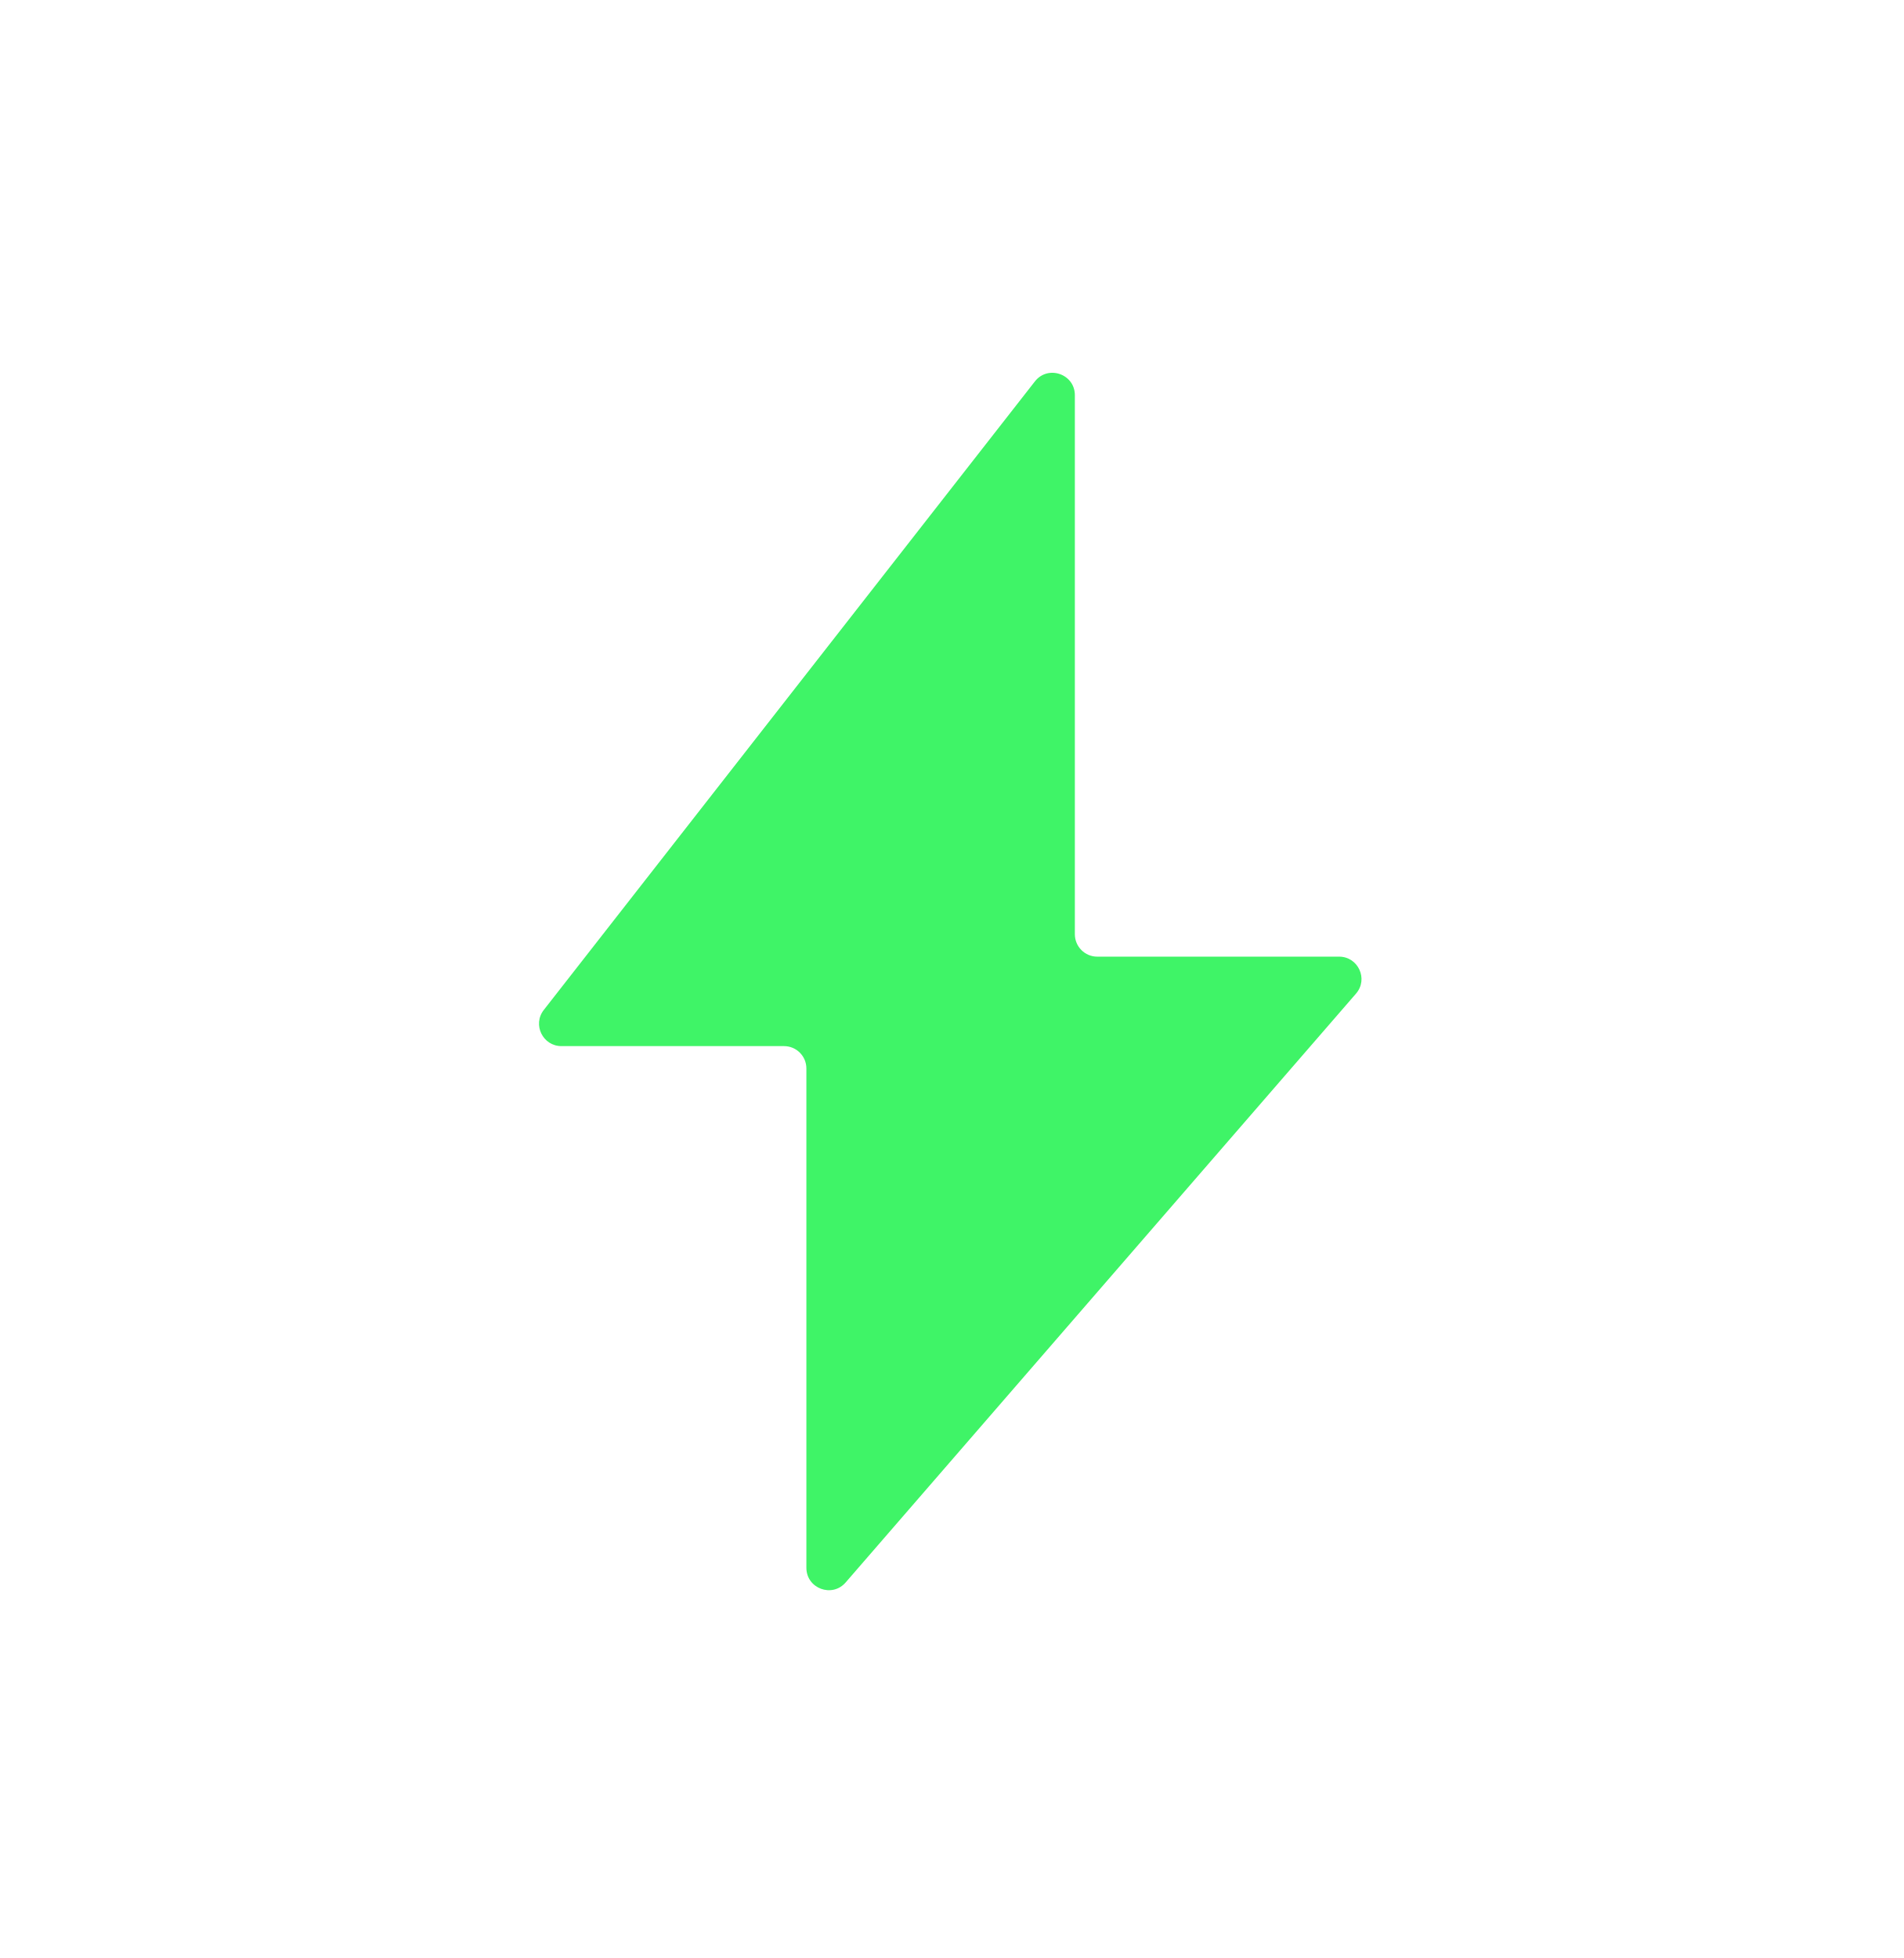
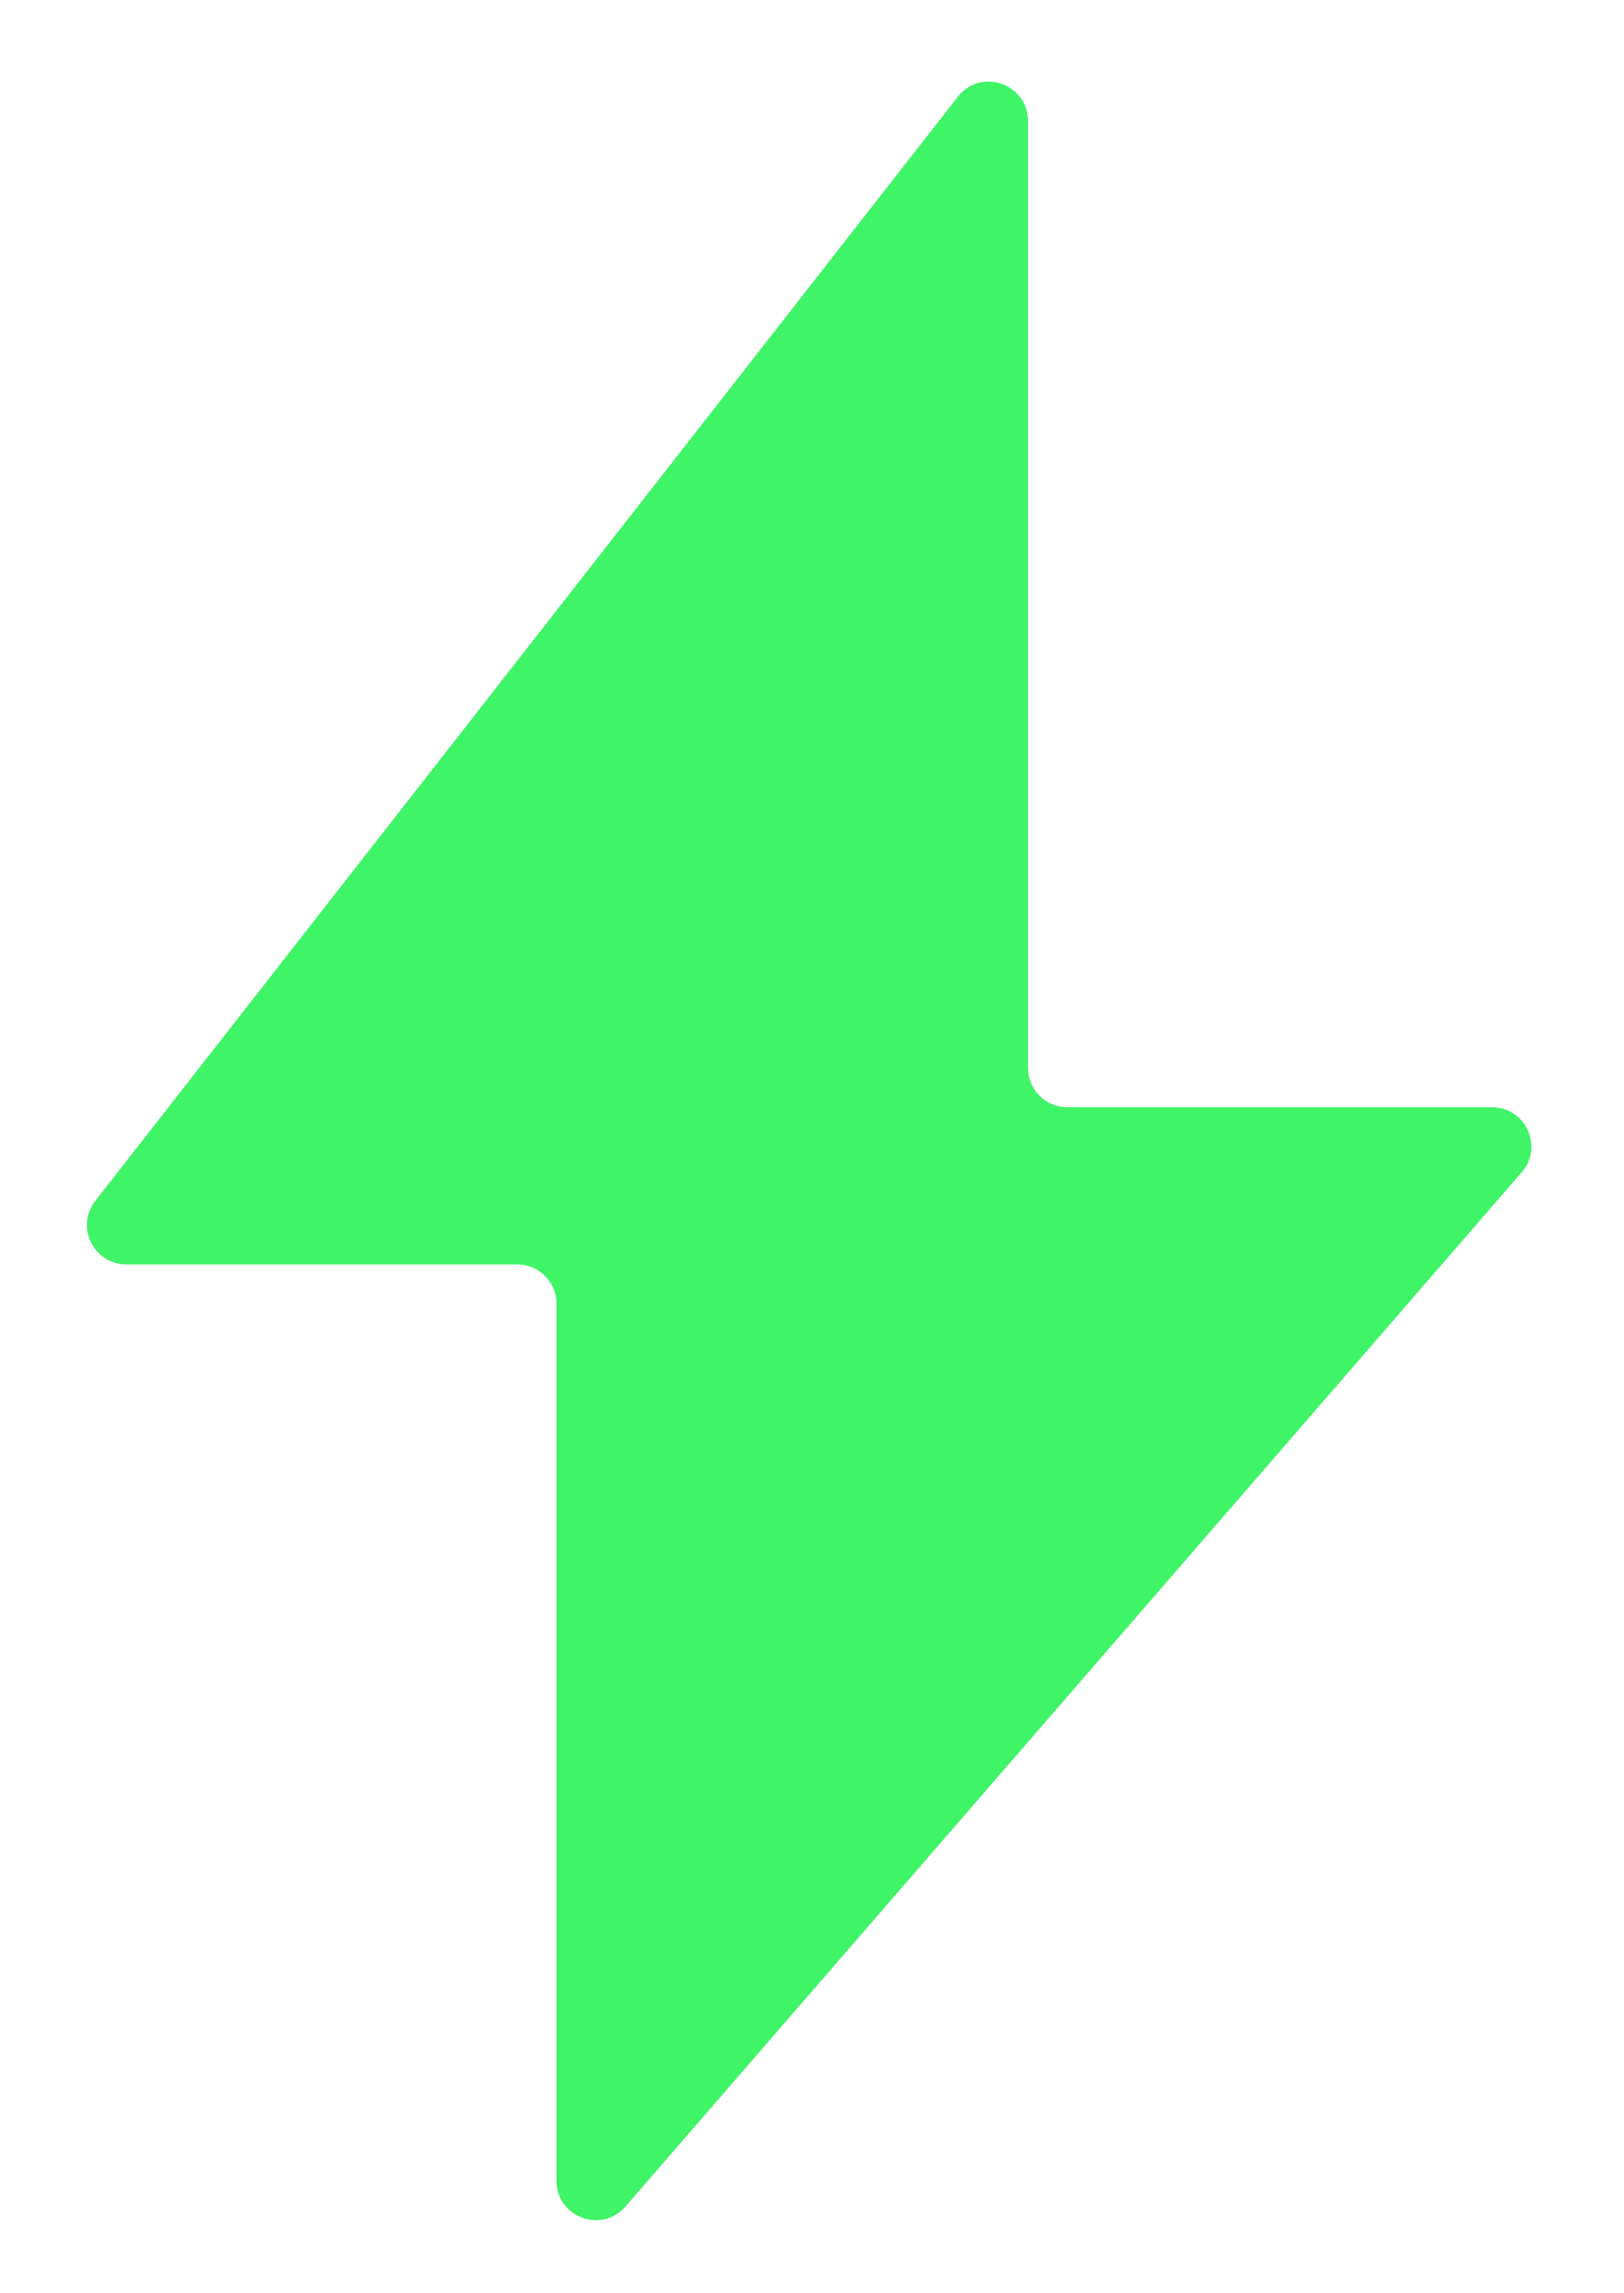
- <svg xmlns="http://www.w3.org/2000/svg" width="35" height="36" viewBox="0 0 35 36" fill="none">
-   <path d="M24.62 17.589H20.173C19.946 17.589 19.762 17.404 19.762 17.177V7.266C19.762 6.875 19.267 6.705 19.027 7.013L9.998 18.569C9.787 18.839 9.98 19.234 10.322 19.234H14.415C14.642 19.234 14.826 19.418 14.826 19.645V28.826C14.826 29.206 15.299 29.383 15.548 29.095L24.931 18.269C25.162 18.003 24.972 17.589 24.62 17.589Z" fill="#3FF467" />
+ <svg xmlns="http://www.w3.org/2000/svg" width="17" height="24" viewBox="0 0 17 24" fill="none">
+   <path d="M15.62 11.589H11.173C10.946 11.589 10.762 11.405 10.762 11.177V1.266C10.762 0.875 10.268 0.705 10.027 1.013L0.998 12.569C0.787 12.839 0.98 13.234 1.322 13.234H5.415C5.642 13.234 5.826 13.418 5.826 13.645V22.826C5.826 23.206 6.299 23.383 6.548 23.095L15.931 12.269C16.162 12.003 15.972 11.589 15.62 11.589Z" fill="#3FF467" />
</svg>
